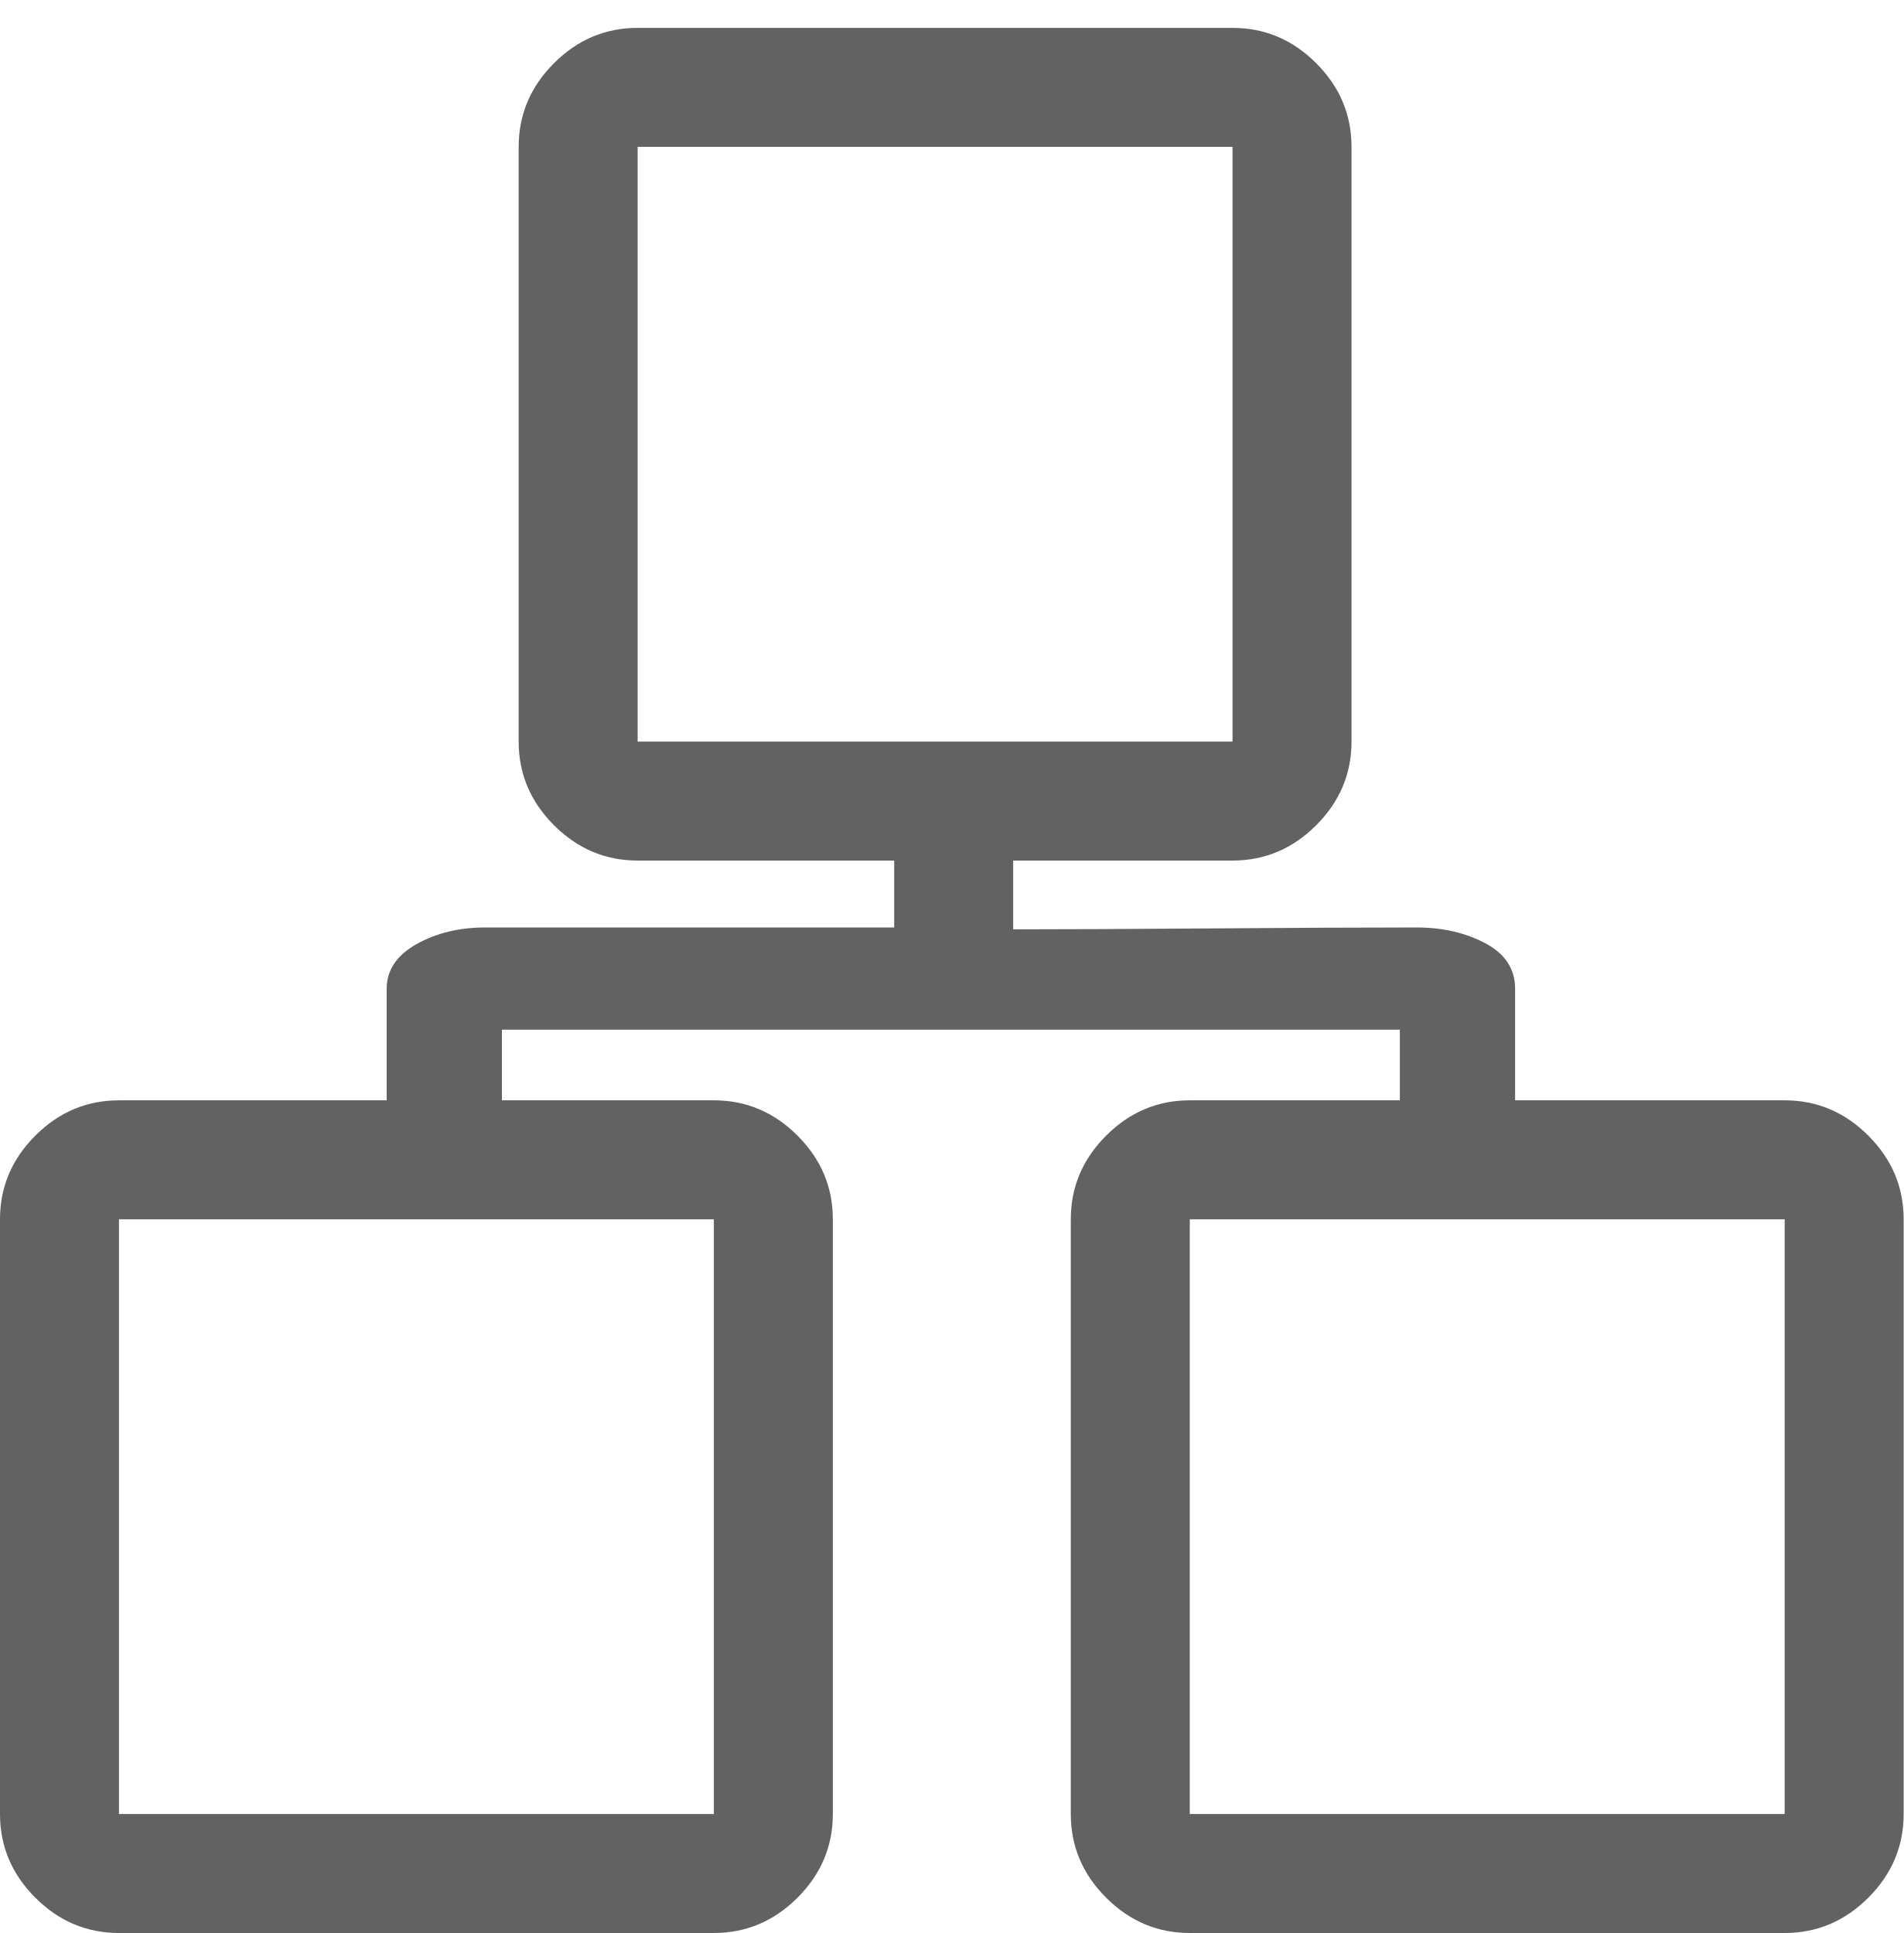
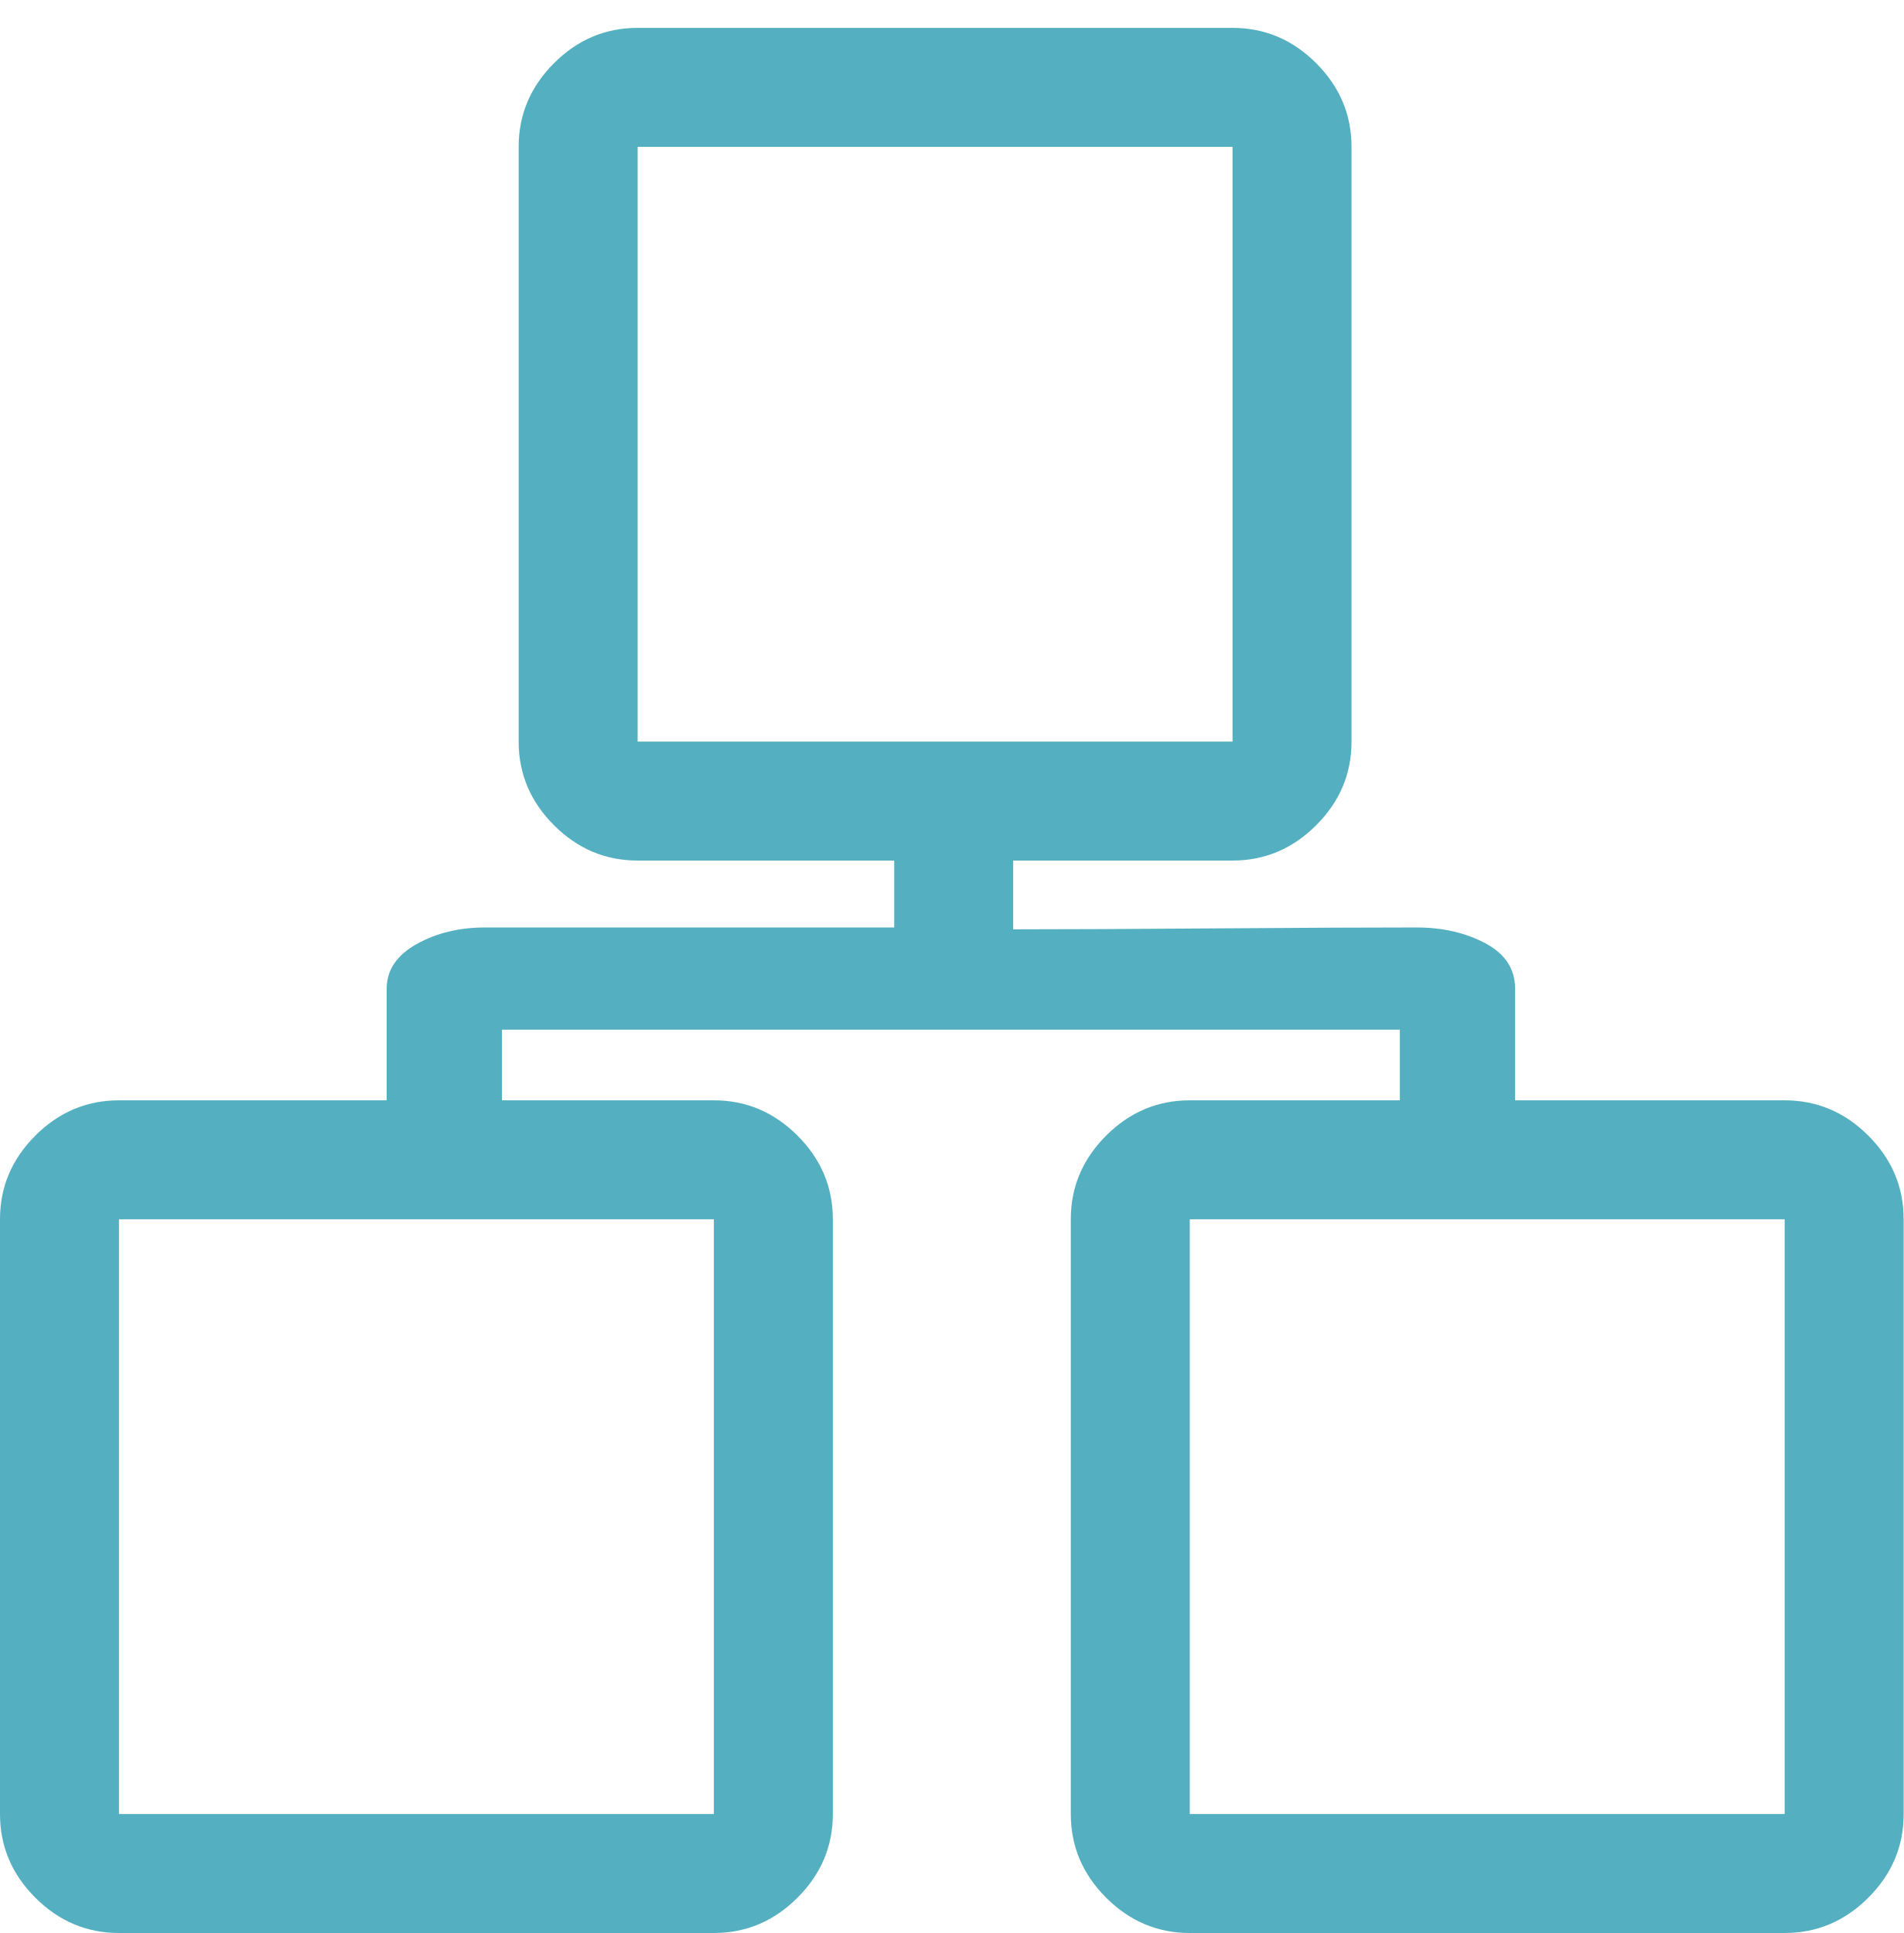
<svg xmlns="http://www.w3.org/2000/svg" width="1024" height="1040" style="-ms-transform:rotate(360deg);-webkit-transform:rotate(360deg)" transform="rotate(360)">
-   <path d="M815 592h145q26 0 45 19t19 45v320q0 26-19 45t-45 19H640q-26 0-45-19t-19-45V656q0-26 19-45t45-19h113v-38H270v38h114q26 0 45 19t19 45v320q0 26-19 45t-45 19H64q-26 0-45-19T0 976V656q0-26 19-45t45-19h144v-60q0-15 16-24t37-9h220v-36H343q-26 0-45-19t-19-45V79q0-26 19-45t45-19h320q26 0 45 19t19 45v320q0 26-19 45t-45 19H545v37q41 0 108-.5t109-.5q21 0 37 8.5t16 24.5v60zm145 64H640v320h320V656zM663 79H343v320h320V79zM384 656H64v320h320V656z" fill="#626262" />
+   <path d="M815 592h145q26 0 45 19t19 45v320q0 26-19 45t-45 19H640q-26 0-45-19t-19-45V656q0-26 19-45t45-19h113v-38H270v38h114q26 0 45 19t19 45v320q0 26-19 45t-45 19H64q-26 0-45-19T0 976V656q0-26 19-45t45-19h144v-60q0-15 16-24t37-9h220v-36H343q-26 0-45-19t-19-45V79q0-26 19-45t45-19h320q26 0 45 19t19 45v320q0 26-19 45t-45 19H545v37q41 0 108-.5t109-.5q21 0 37 8.5t16 24.5v60zm145 64H640v320h320V656zM663 79H343v320h320V79zM384 656H64v320h320V656z" fill="#54b0c1" />
  <path fill="rgba(0, 0, 0, 0)" d="M0 0h1024v1040H0z" />
</svg>
